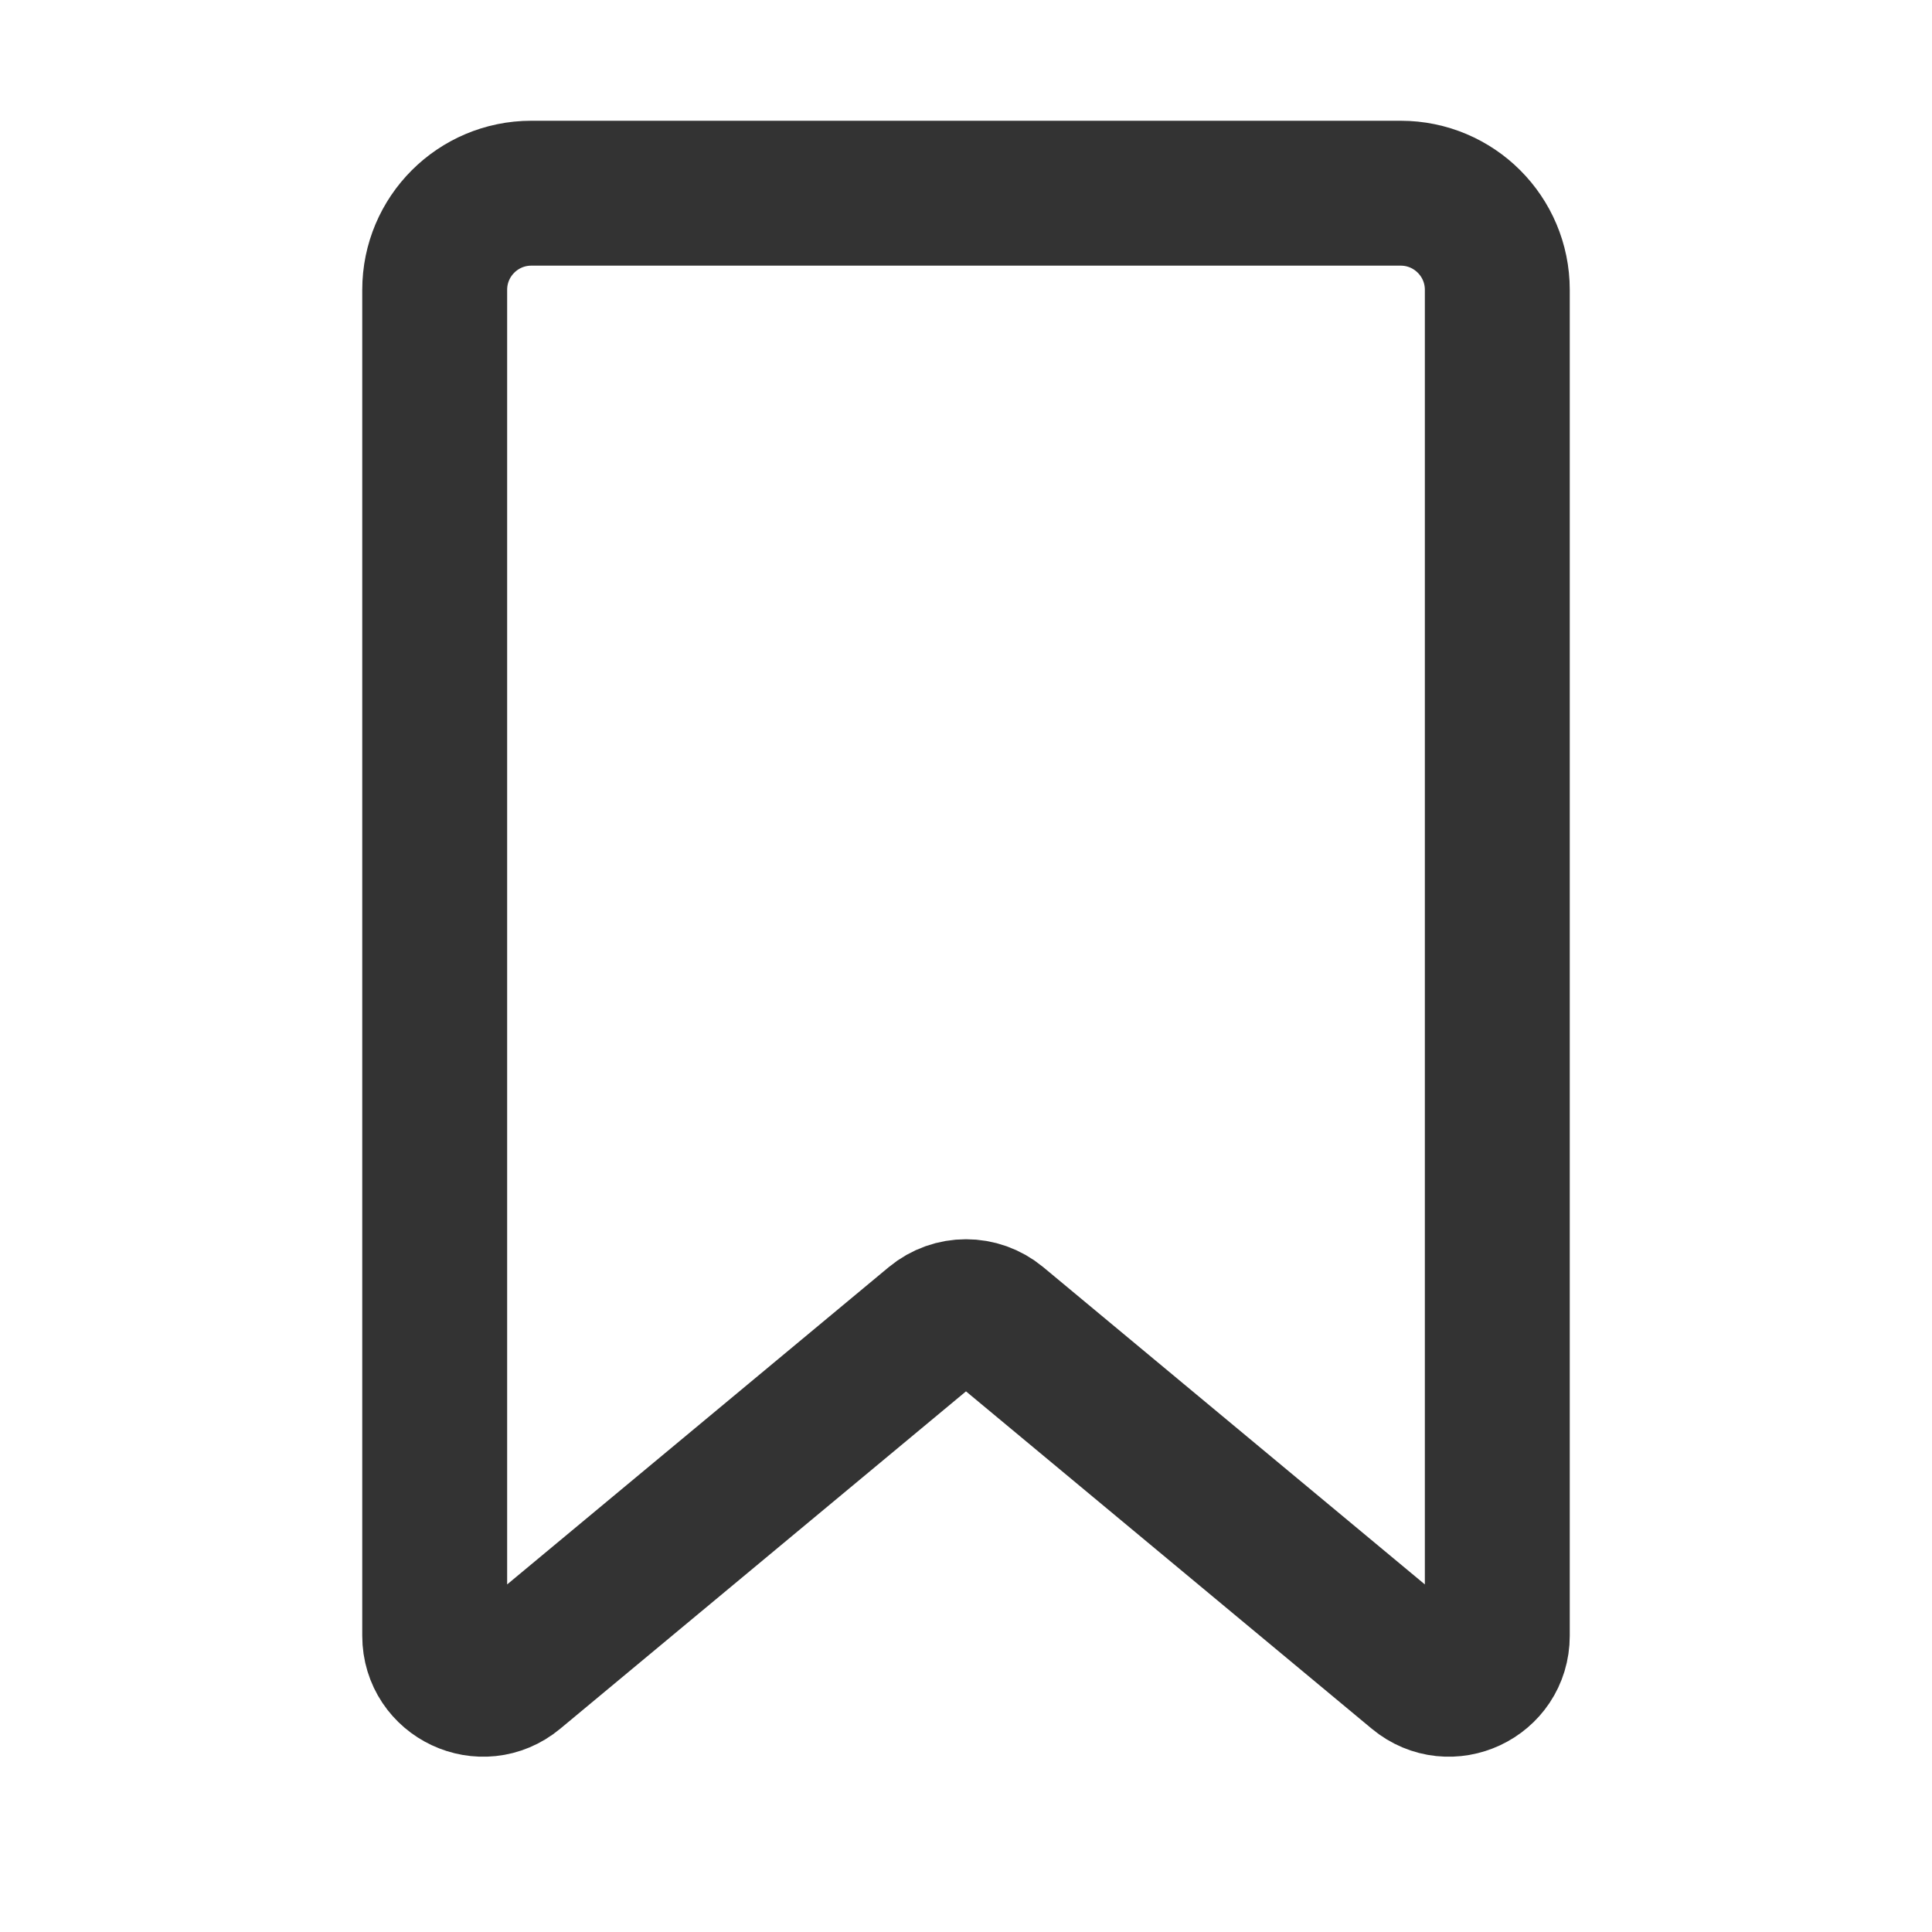
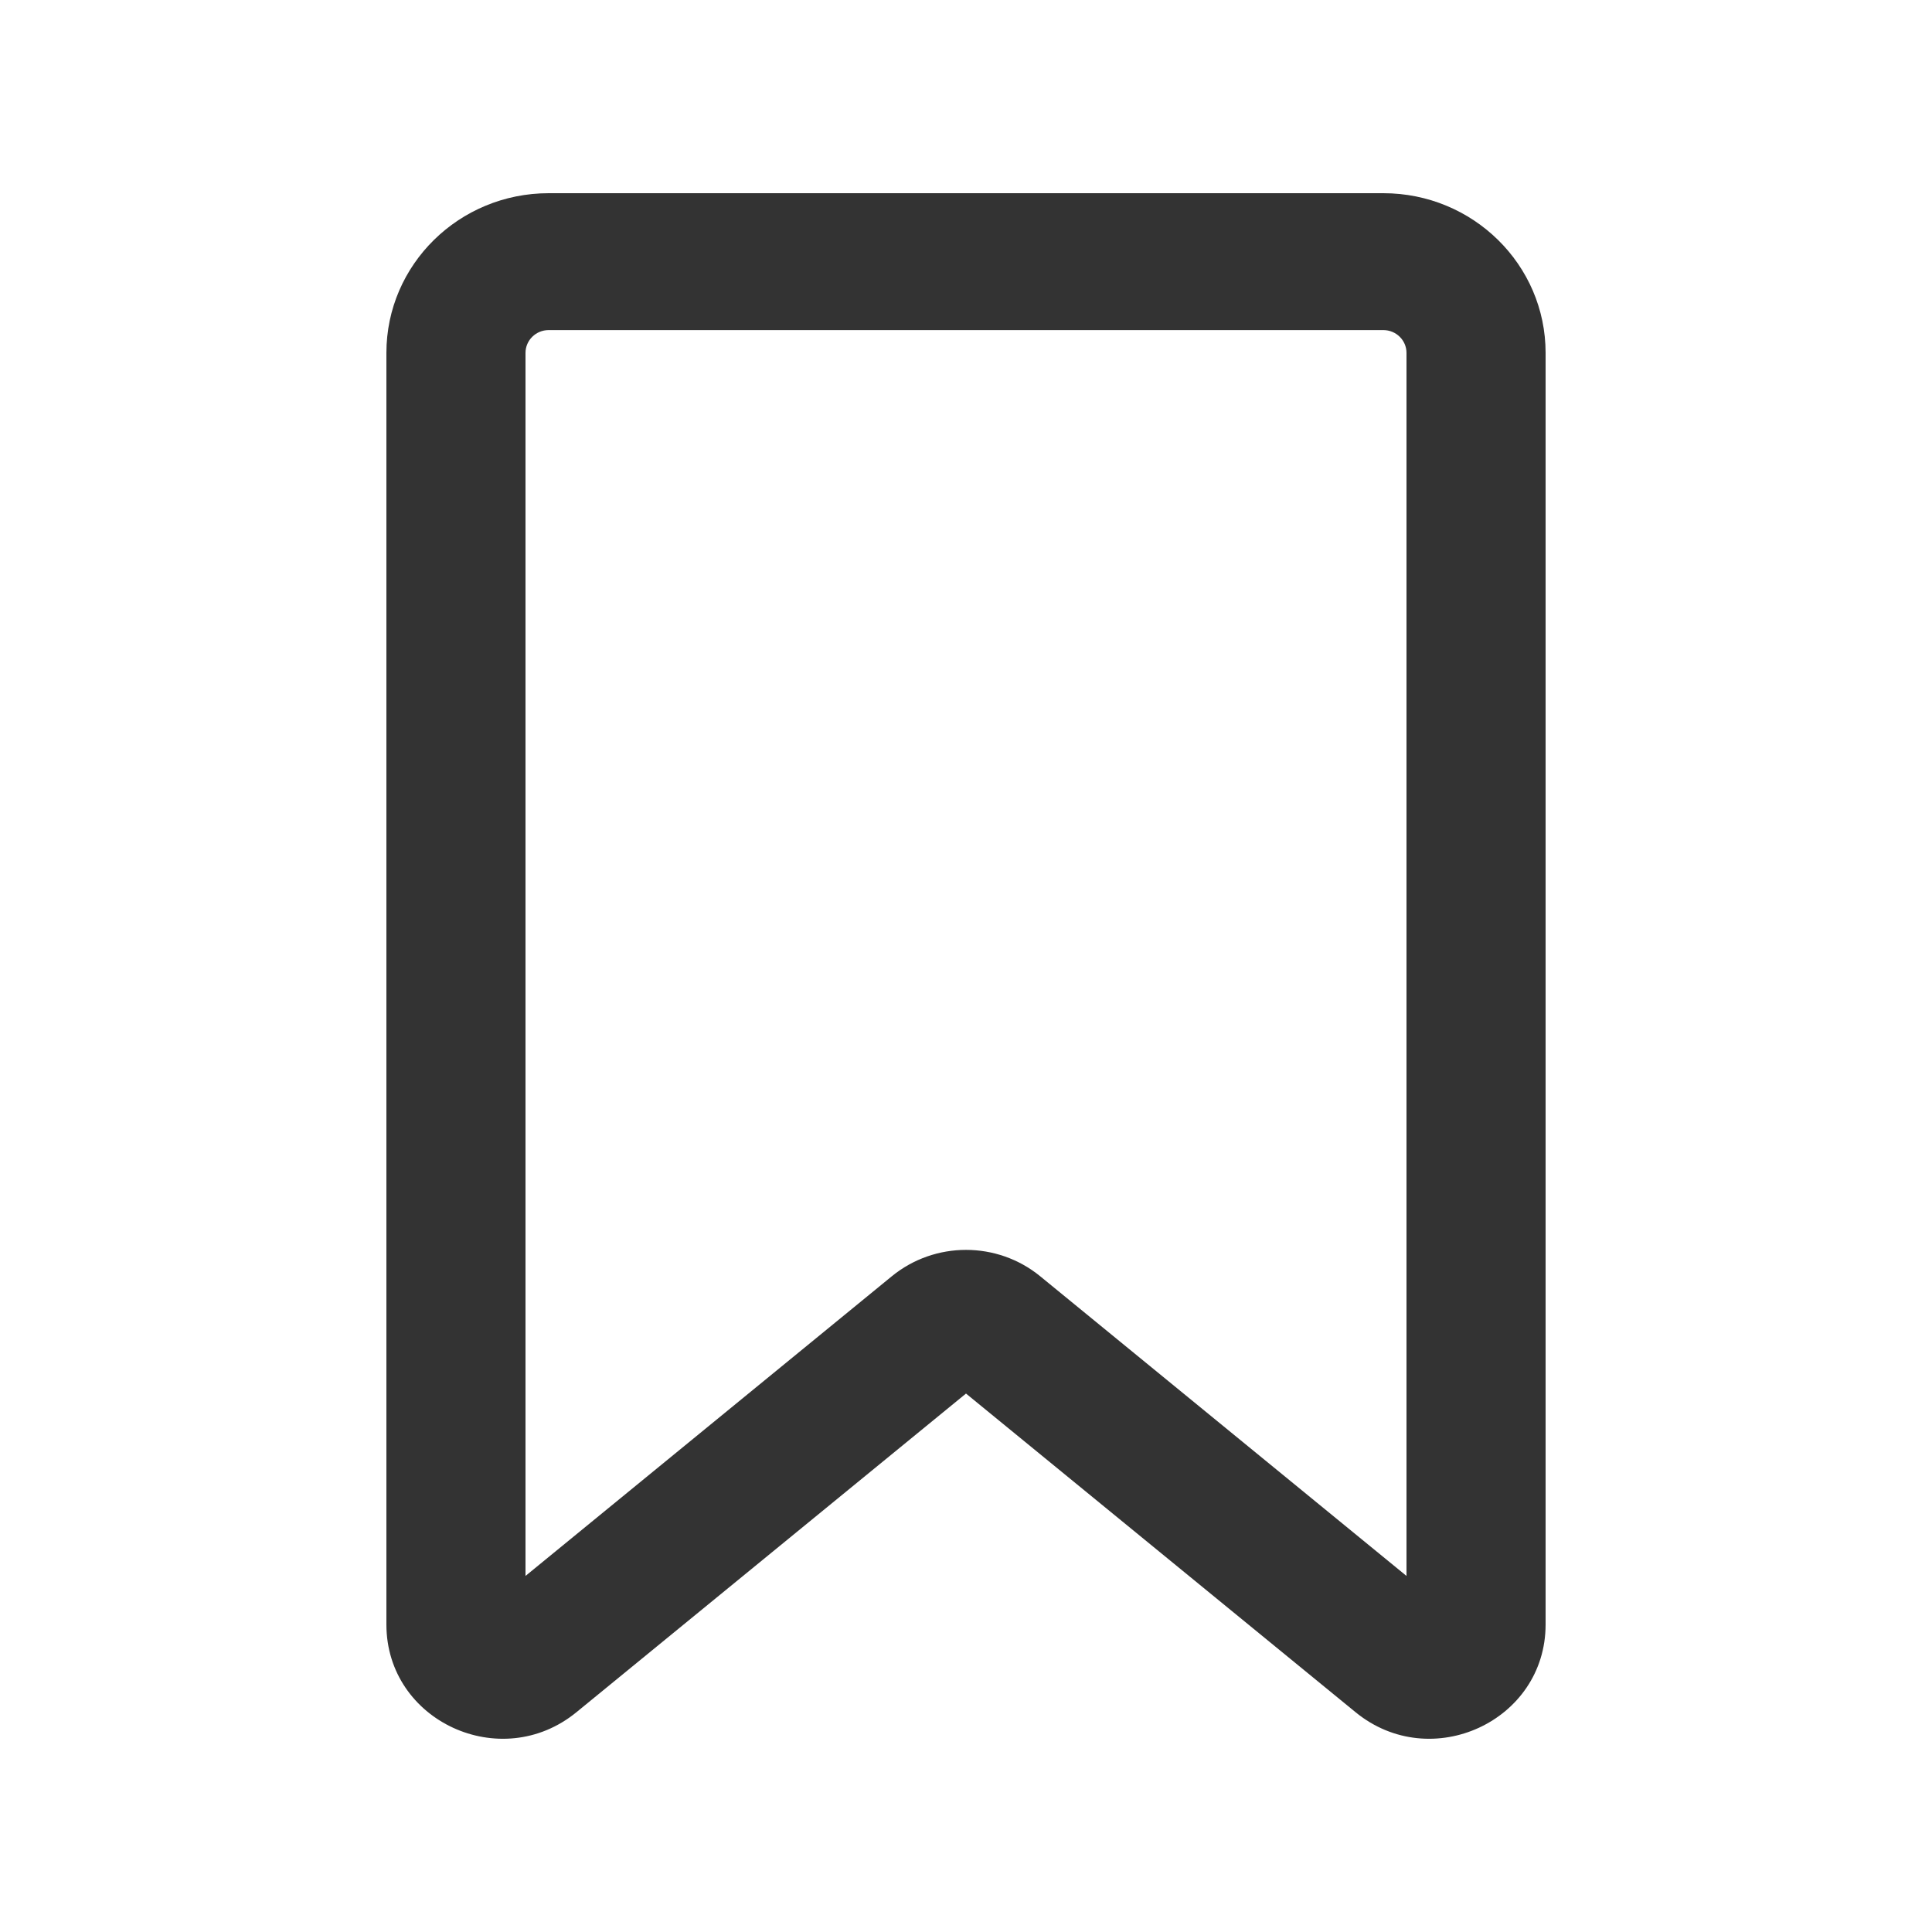
<svg xmlns="http://www.w3.org/2000/svg" width="20" height="20" viewBox="0 0 20 20" fill="none">
-   <path d="M4.5 16.934V3C4.5 2.448 4.948 2 5.5 2H14.5C15.052 2 15.5 2.448 15.5 3V16.934C15.5 17.358 15.006 17.59 14.68 17.319L10.32 13.694C10.134 13.54 9.866 13.54 9.68 13.694L5.32 17.319C4.994 17.59 4.5 17.358 4.5 16.934Z" stroke="#333333" stroke-width="1.5" />
+   <path fill-rule="evenodd" clip-rule="evenodd" d="M5.68 3.417C5.547 3.417 5.44 3.523 5.44 3.653V16.314L9.233 13.211C9.678 12.848 10.322 12.848 10.767 13.211L14.56 16.314V3.653C14.56 3.523 14.453 3.417 14.32 3.417H5.68ZM4 3.653C4 2.74 4.752 2 5.68 2H14.32C15.248 2 16 2.74 16 3.653V16.817C16 17.817 14.815 18.364 14.033 17.725L10 14.426L5.967 17.725C5.185 18.364 4 17.817 4 16.817V3.653Z" fill="#333333" />
</svg>
